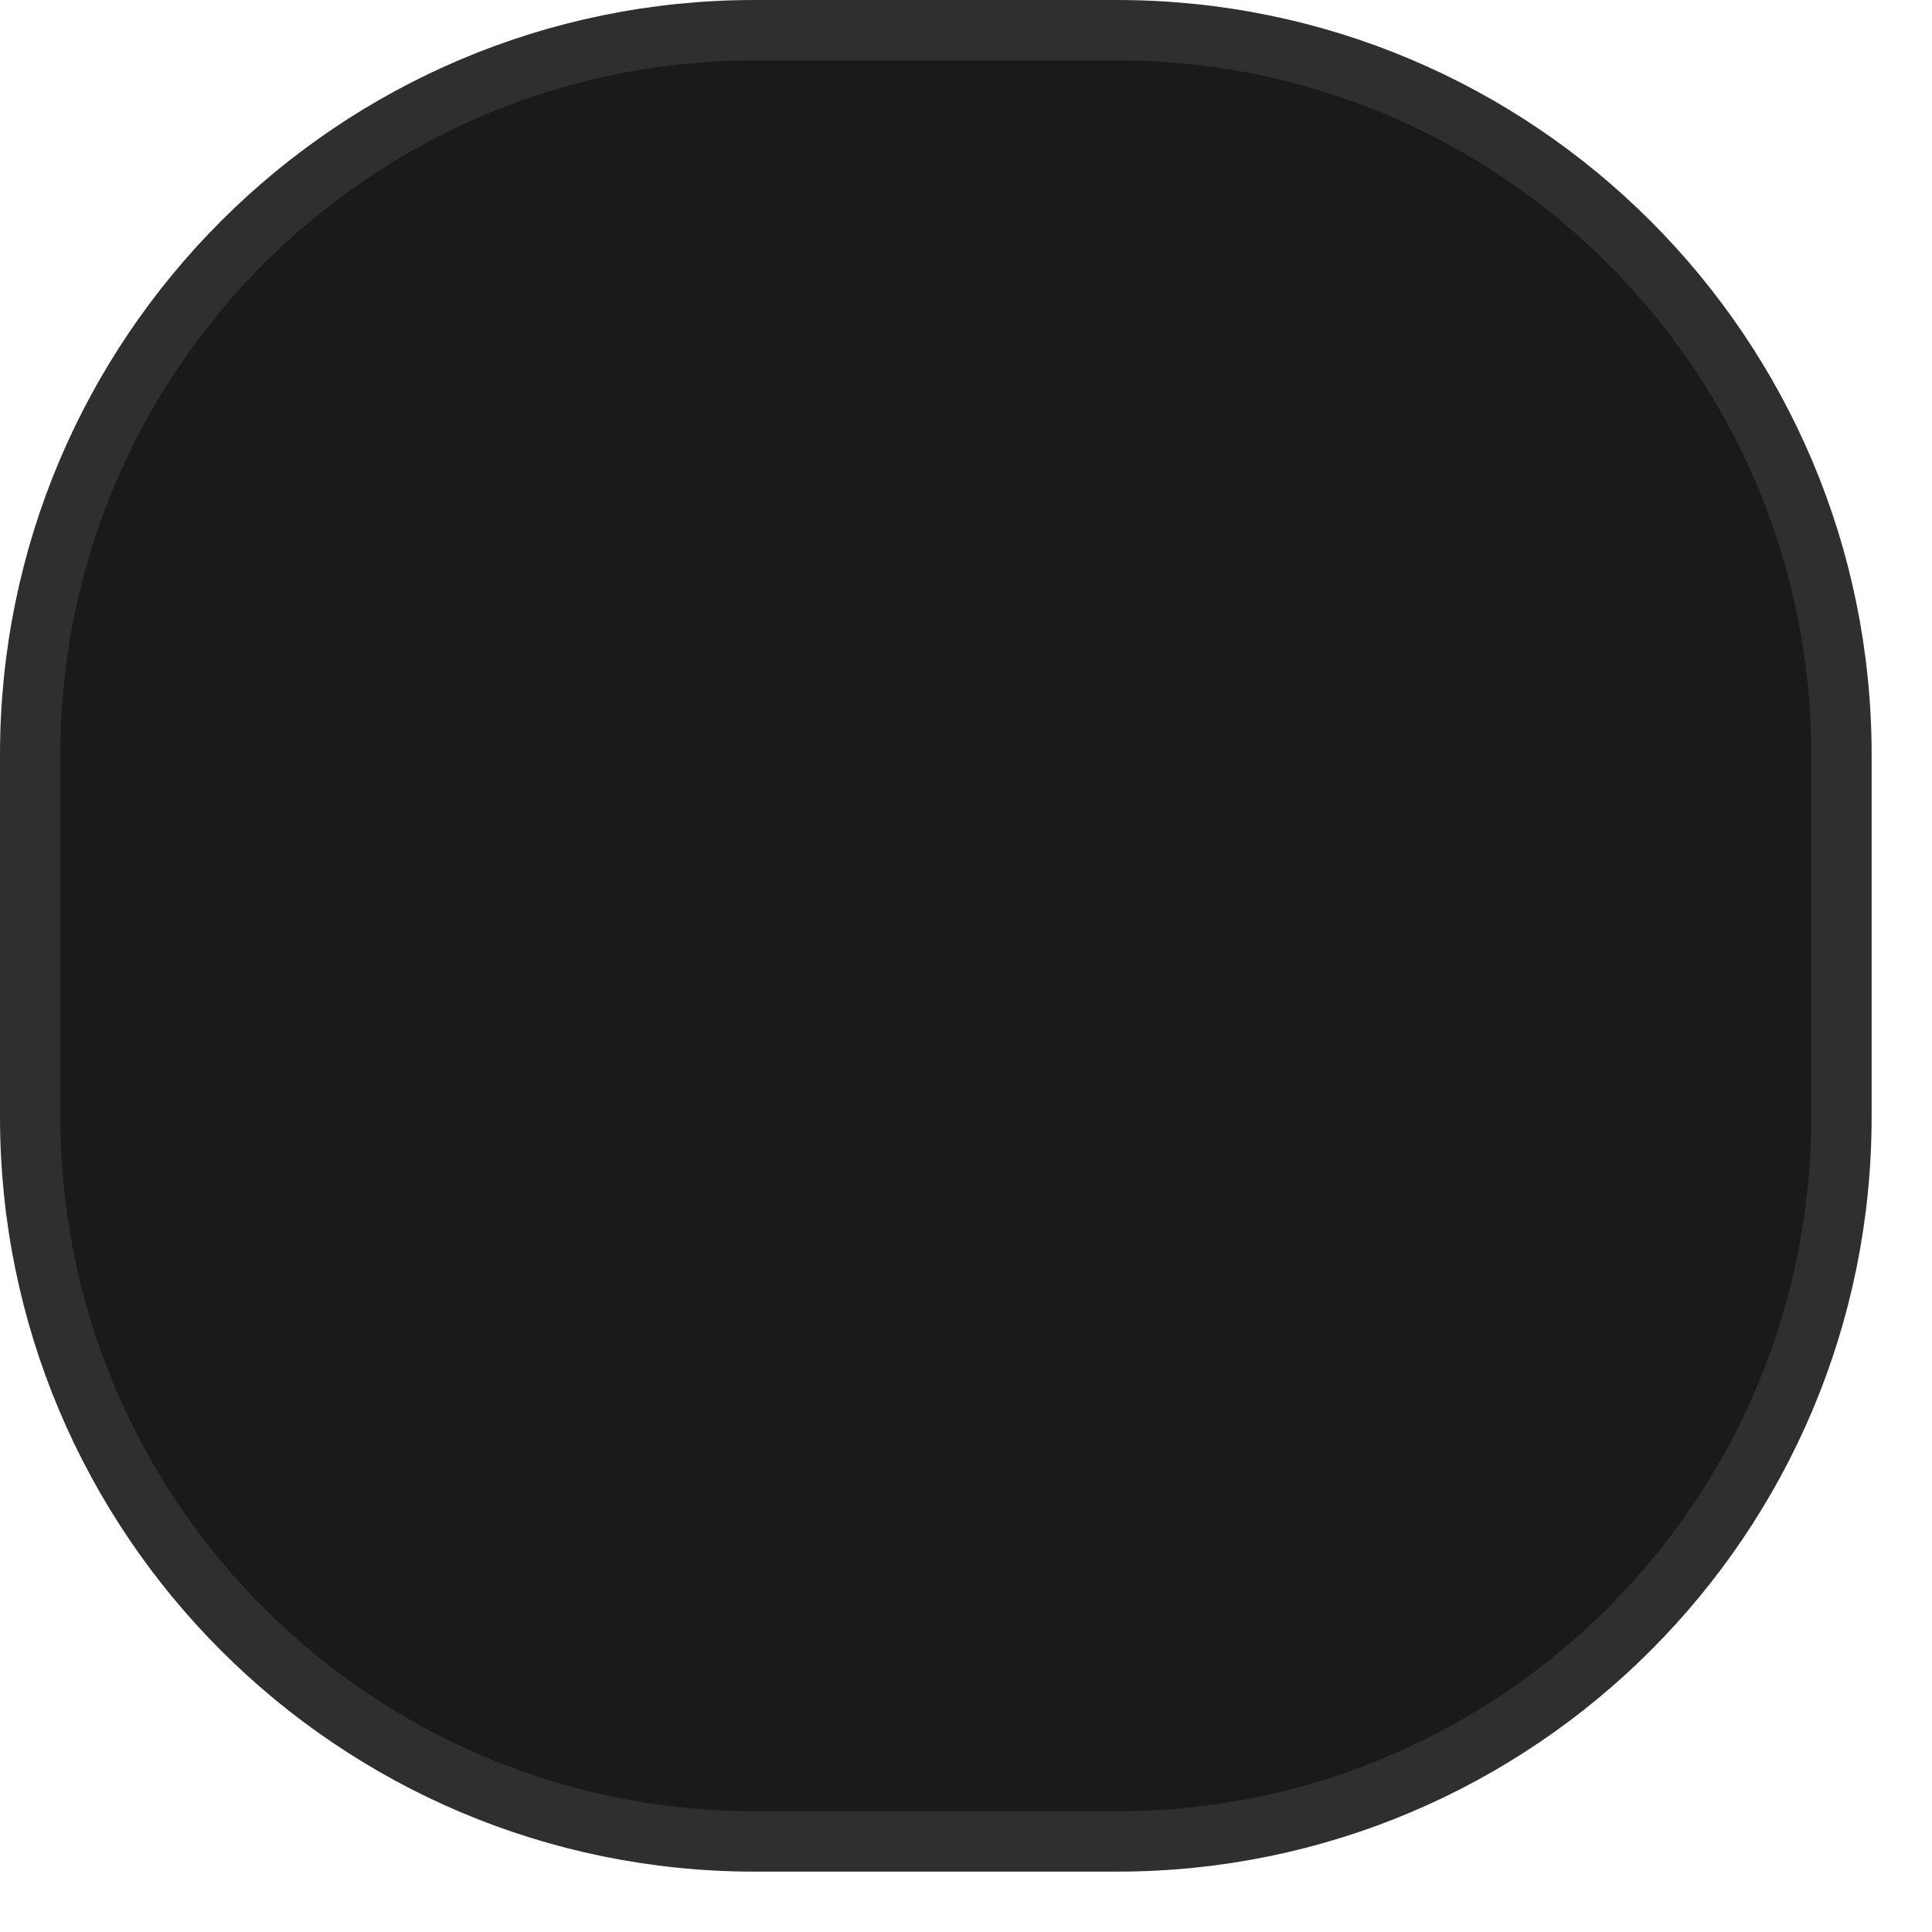
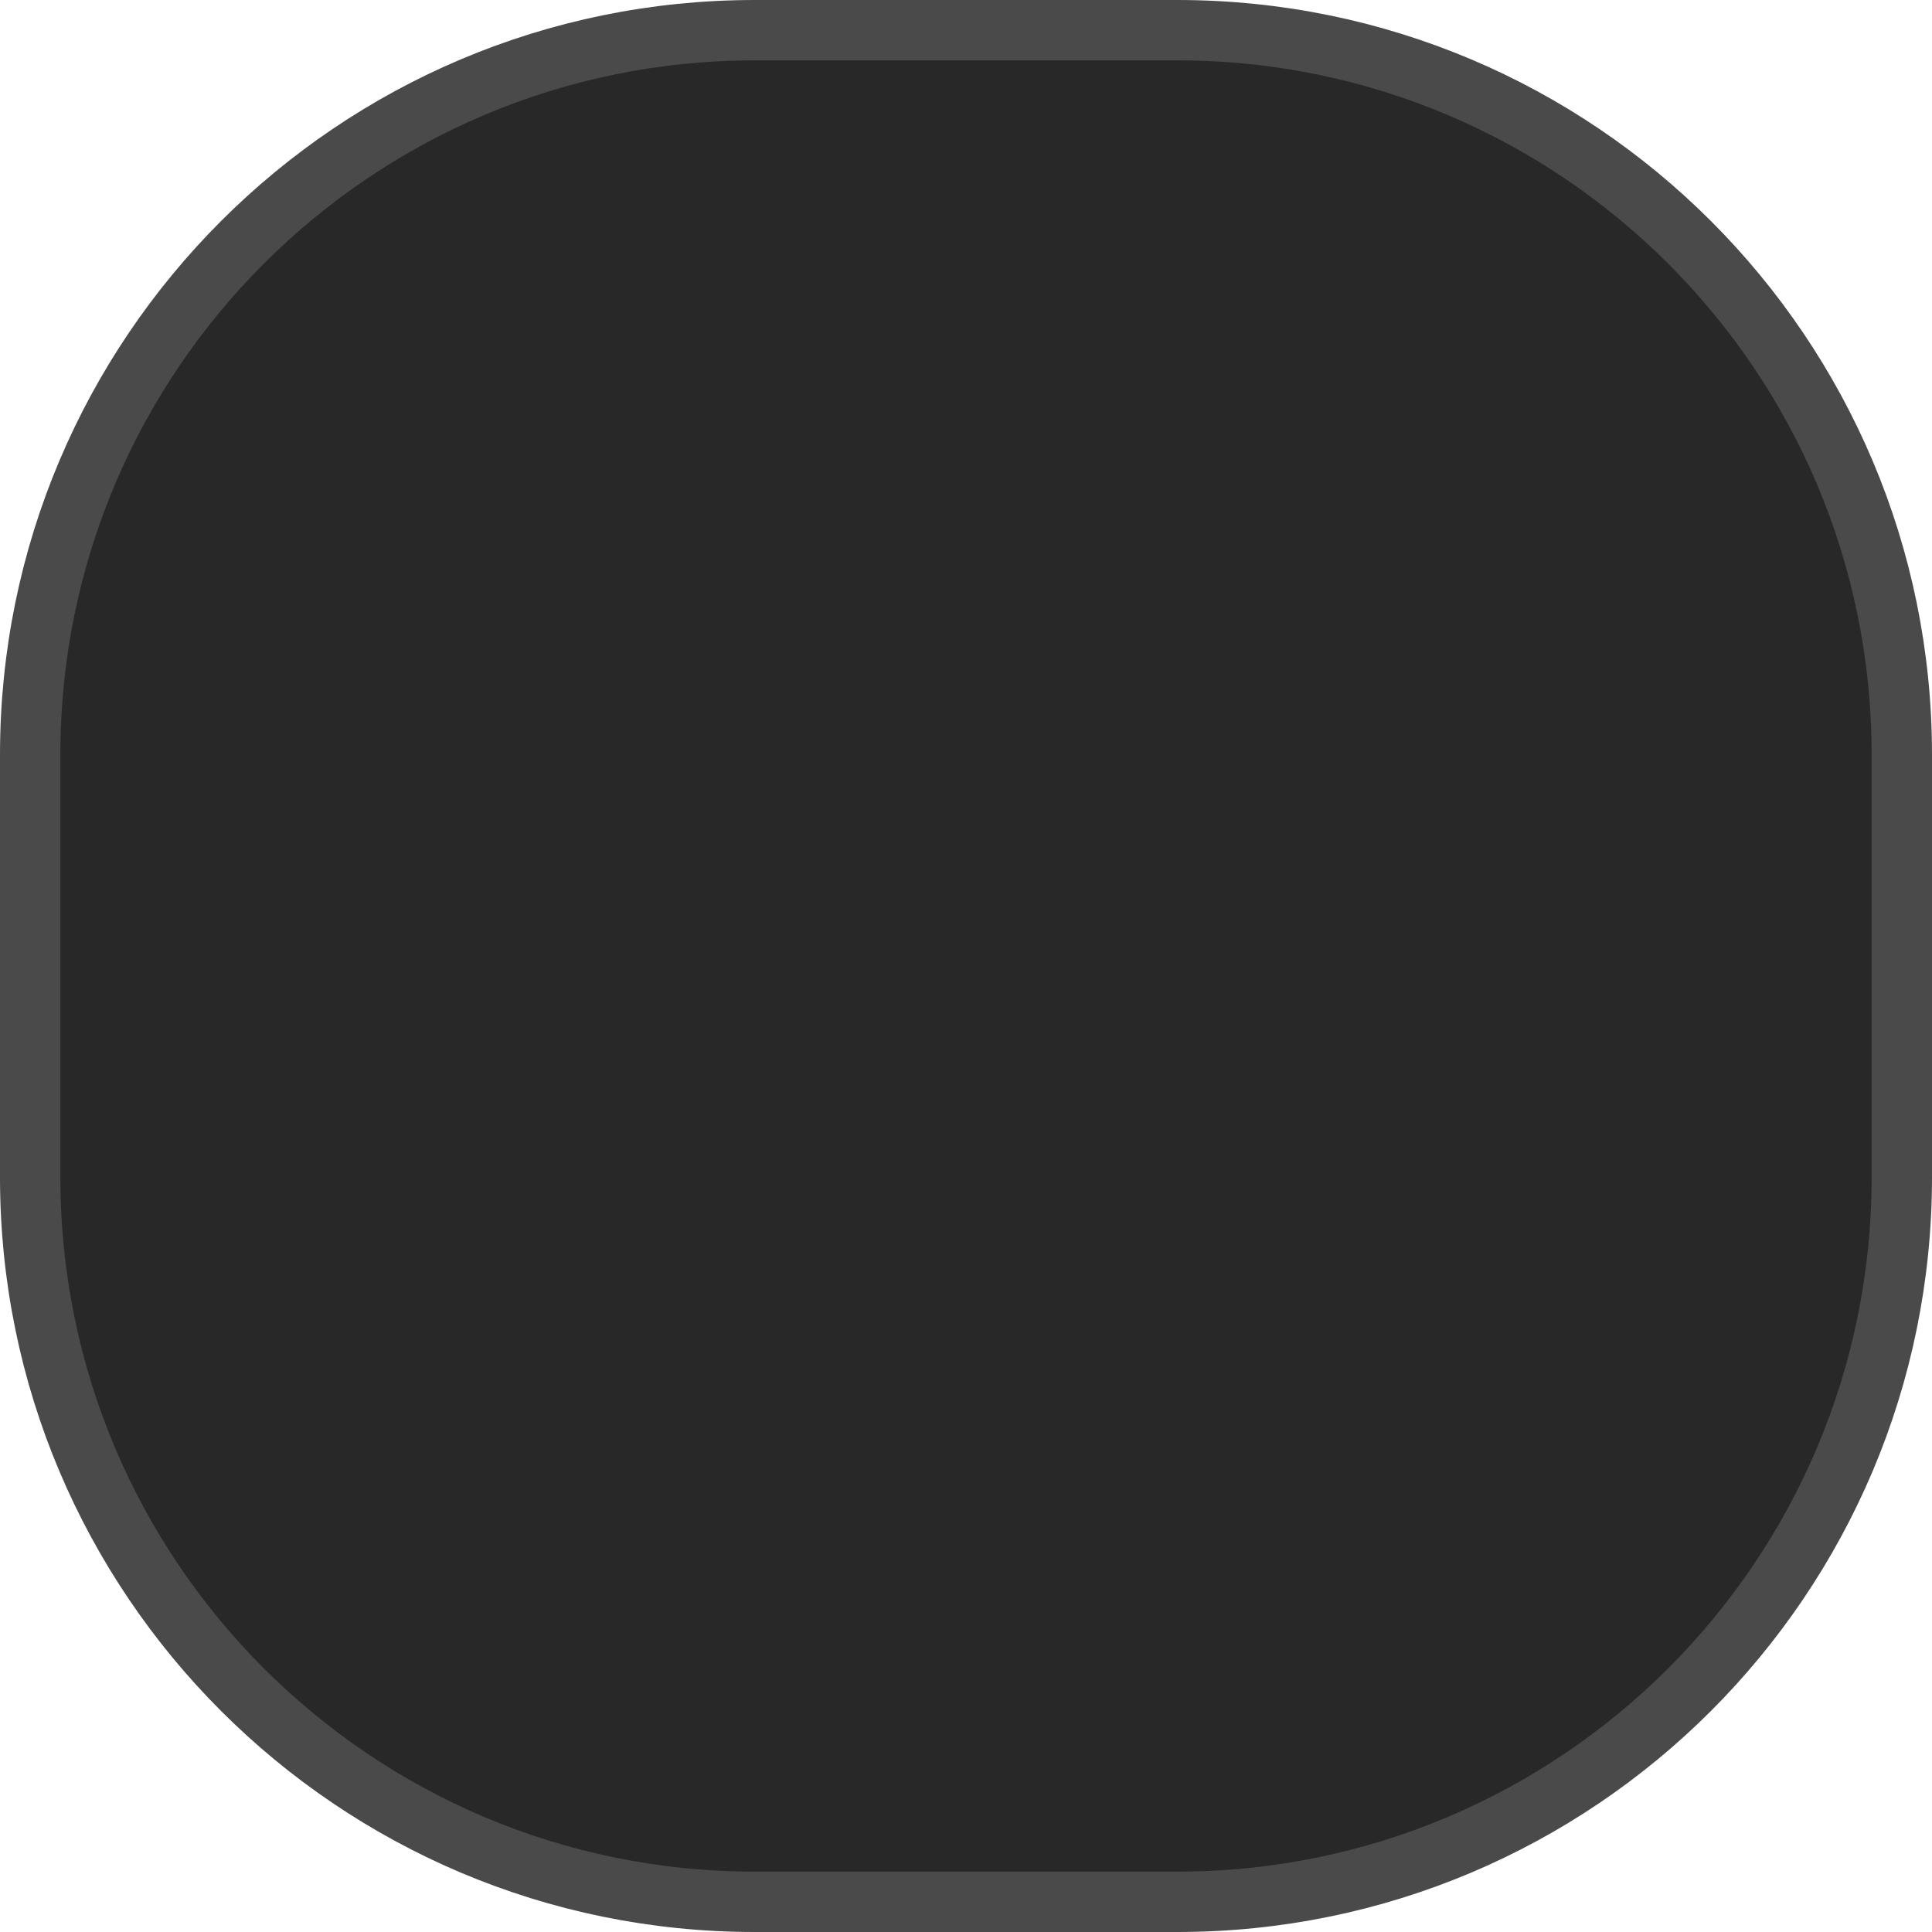
<svg xmlns="http://www.w3.org/2000/svg" width="32" height="32">
-   <rect width="30" height="30" x="0.5" y="0.5" fill="#1a1a1a" stroke="#2f2f2f" stroke-width="1" stroke-linecap="round" rx="12" />
+   <rect width="31" height="31" x="0.5" y="0.5" fill="#1a1a1aef" stroke="#4a4a4a" stroke-width="1" stroke-linecap="round" rx="12" />
</svg>
